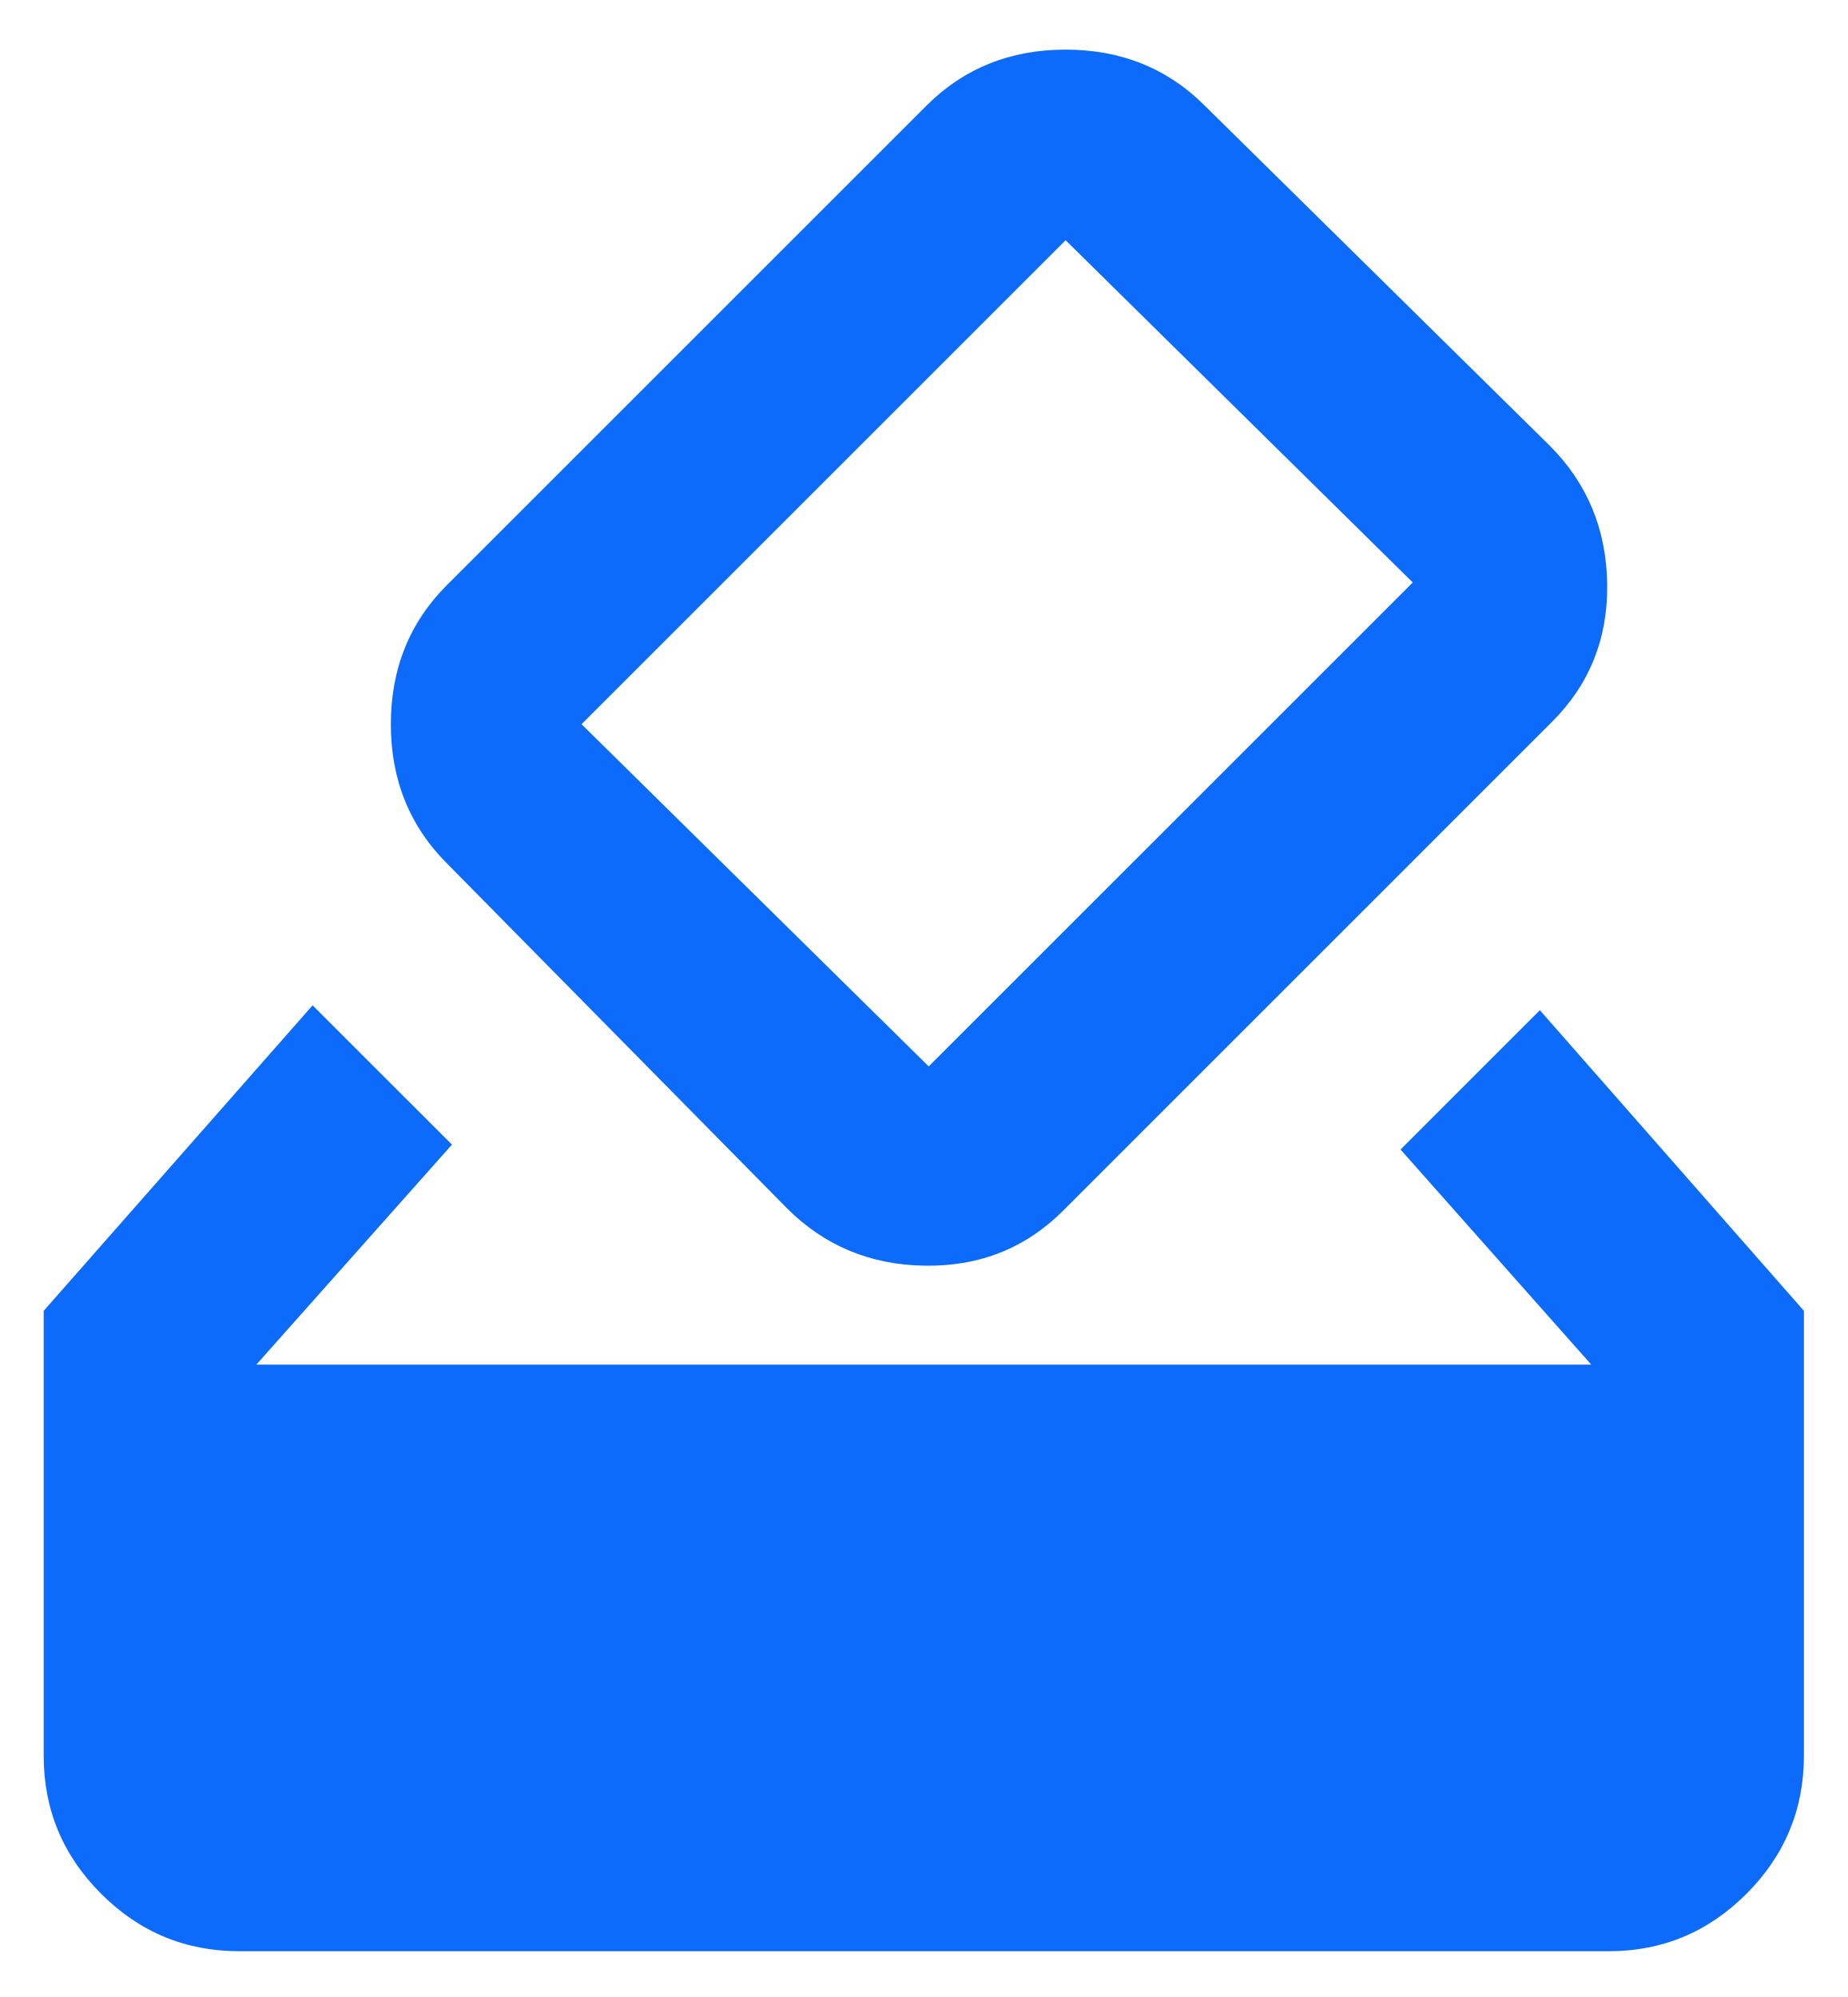
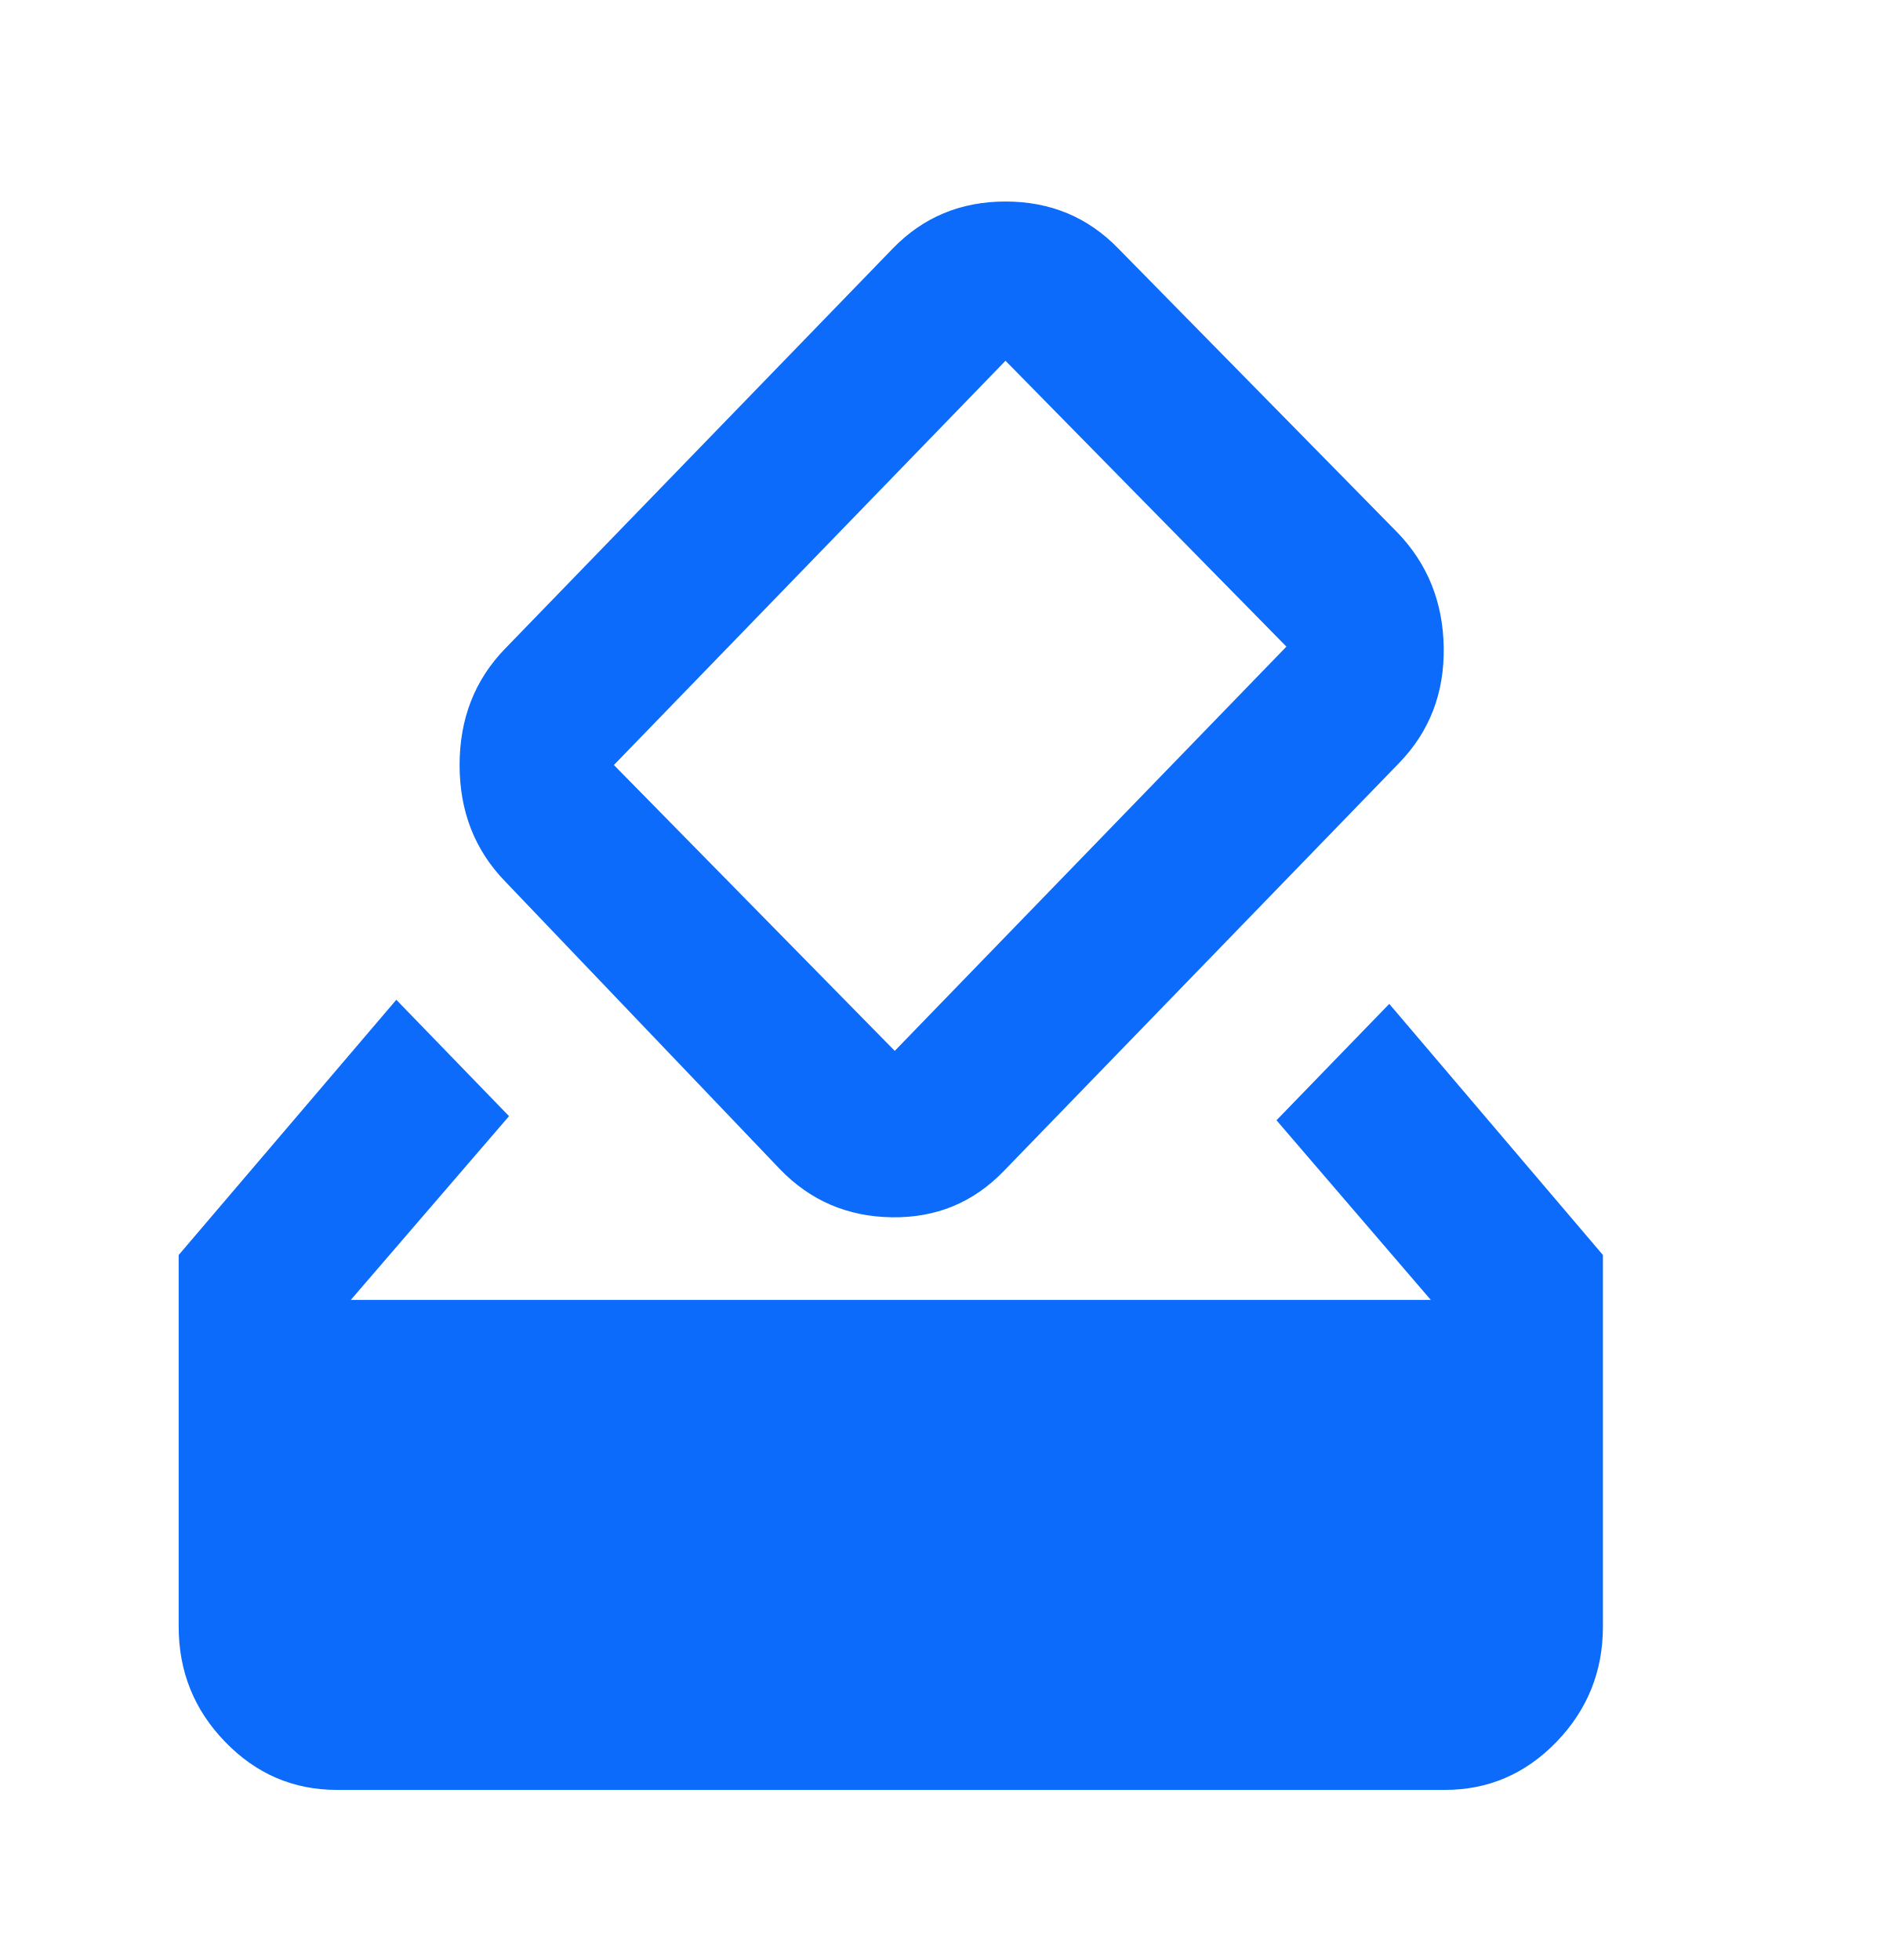
- <svg xmlns="http://www.w3.org/2000/svg" width="37" height="40" viewBox="0 0 37 40" fill="none">
-   <path d="M4.792 39.083C3.715 39.083 2.792 38.7 2.025 37.932C1.257 37.164 0.874 36.242 0.875 35.167V26.256L6.26 20.137L9.051 22.927L5.134 27.333H31.866L28.047 23.025L30.837 20.234L36.125 26.256V35.167C36.125 36.244 35.741 37.166 34.974 37.934C34.206 38.702 33.284 39.085 32.208 39.083H4.792ZM15.758 24.2L8.953 17.297C8.202 16.546 7.827 15.616 7.827 14.506C7.827 13.396 8.202 12.466 8.953 11.716L18.549 2.12C19.3 1.369 20.23 0.994 21.34 0.994C22.449 0.994 23.38 1.369 24.13 2.12L31.033 8.925C31.784 9.676 32.168 10.597 32.185 11.69C32.202 12.783 31.834 13.705 31.082 14.457L21.291 24.249C20.54 25 19.618 25.367 18.523 25.352C17.429 25.336 16.508 24.952 15.758 24.2ZM28.292 11.667L21.34 4.812L11.646 14.506L18.598 21.36L28.292 11.667Z" fill="#0C6BFA" />
+ <svg xmlns="http://www.w3.org/2000/svg" width="31" height="32" viewBox="0 0 31 32" fill="none">
+   <path d="M5.501 29.223C4.79 29.223 4.182 28.962 3.676 28.439C3.169 27.917 2.917 27.289 2.917 26.557V20.49L6.47 16.323L8.31 18.223L5.727 21.223H23.358L20.839 18.29L22.68 16.39L26.168 20.49V26.557C26.168 27.29 25.914 27.918 25.408 28.441C24.902 28.963 24.294 29.224 23.584 29.223H5.501ZM12.734 19.09L8.246 14.39C7.75 13.879 7.503 13.245 7.503 12.49C7.503 11.734 7.75 11.101 8.246 10.59L14.575 4.057C15.07 3.546 15.684 3.29 16.415 3.29C17.147 3.29 17.761 3.546 18.256 4.057L22.809 8.69C23.304 9.201 23.558 9.829 23.569 10.573C23.58 11.317 23.337 11.945 22.841 12.457L16.383 19.123C15.888 19.634 15.28 19.885 14.558 19.874C13.836 19.863 13.228 19.602 12.734 19.09ZM21.001 10.557L16.415 5.89L10.022 12.49L14.607 17.157L21.001 10.557Z" fill="#0C6BFA" />
</svg>
